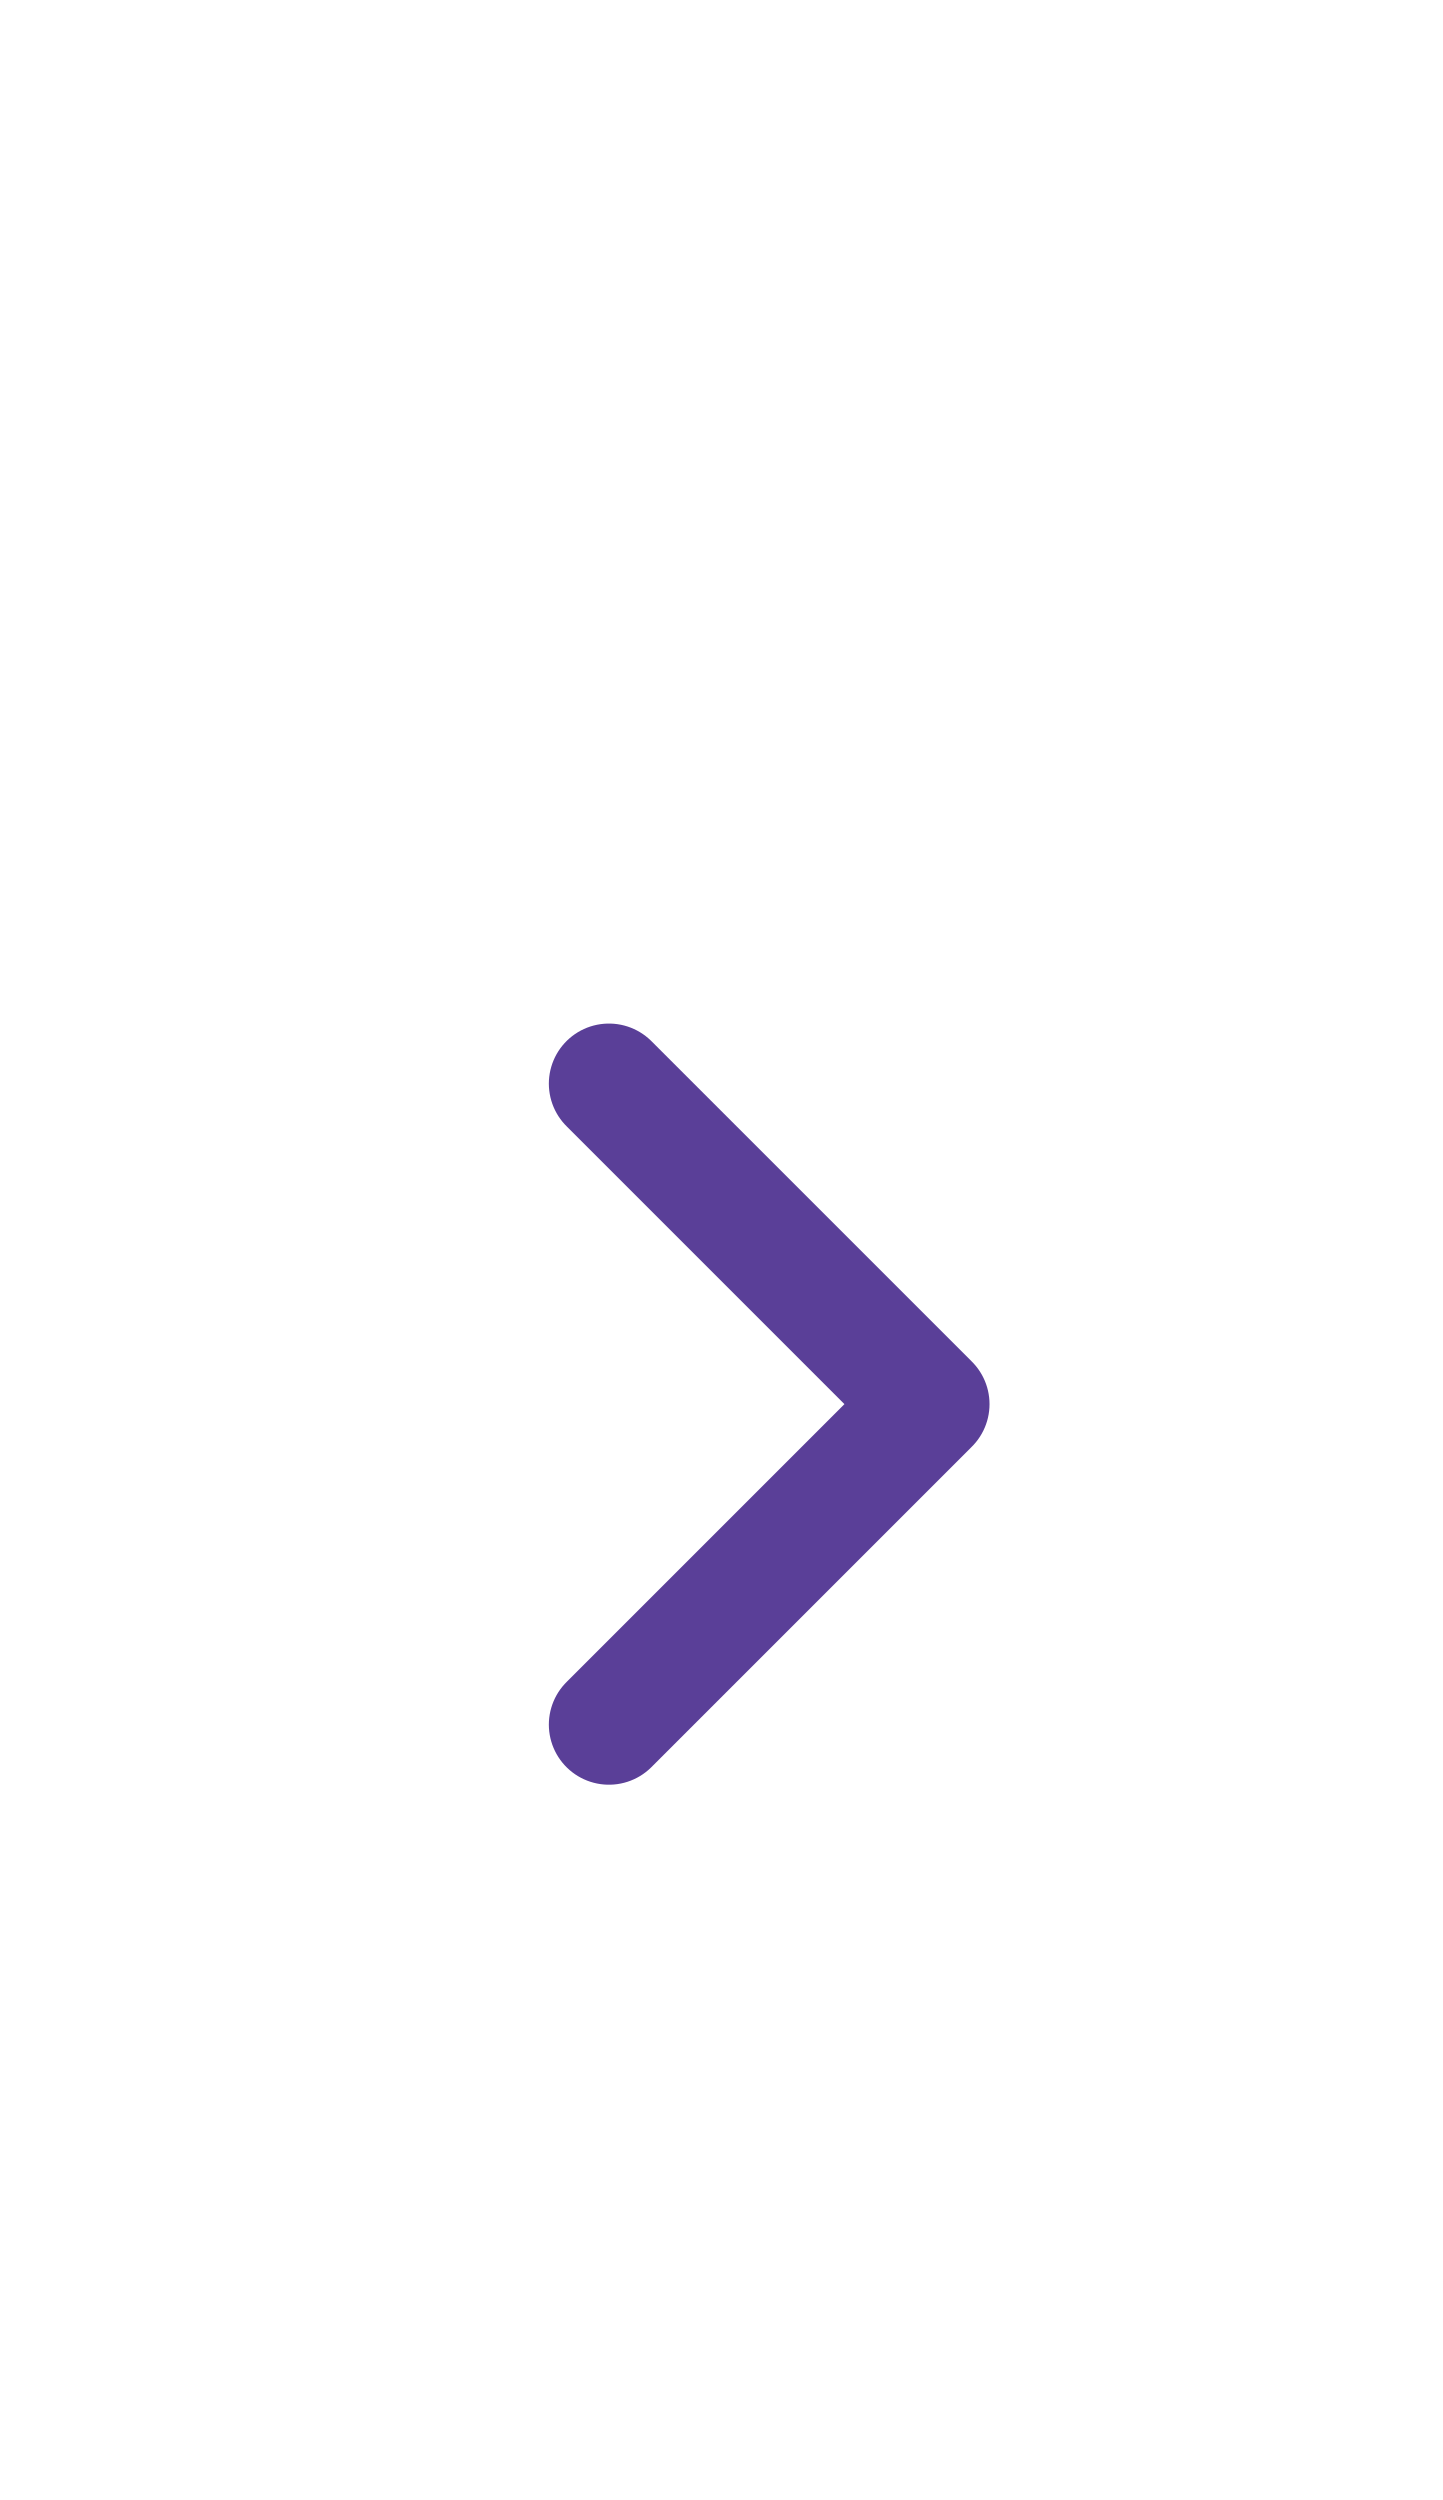
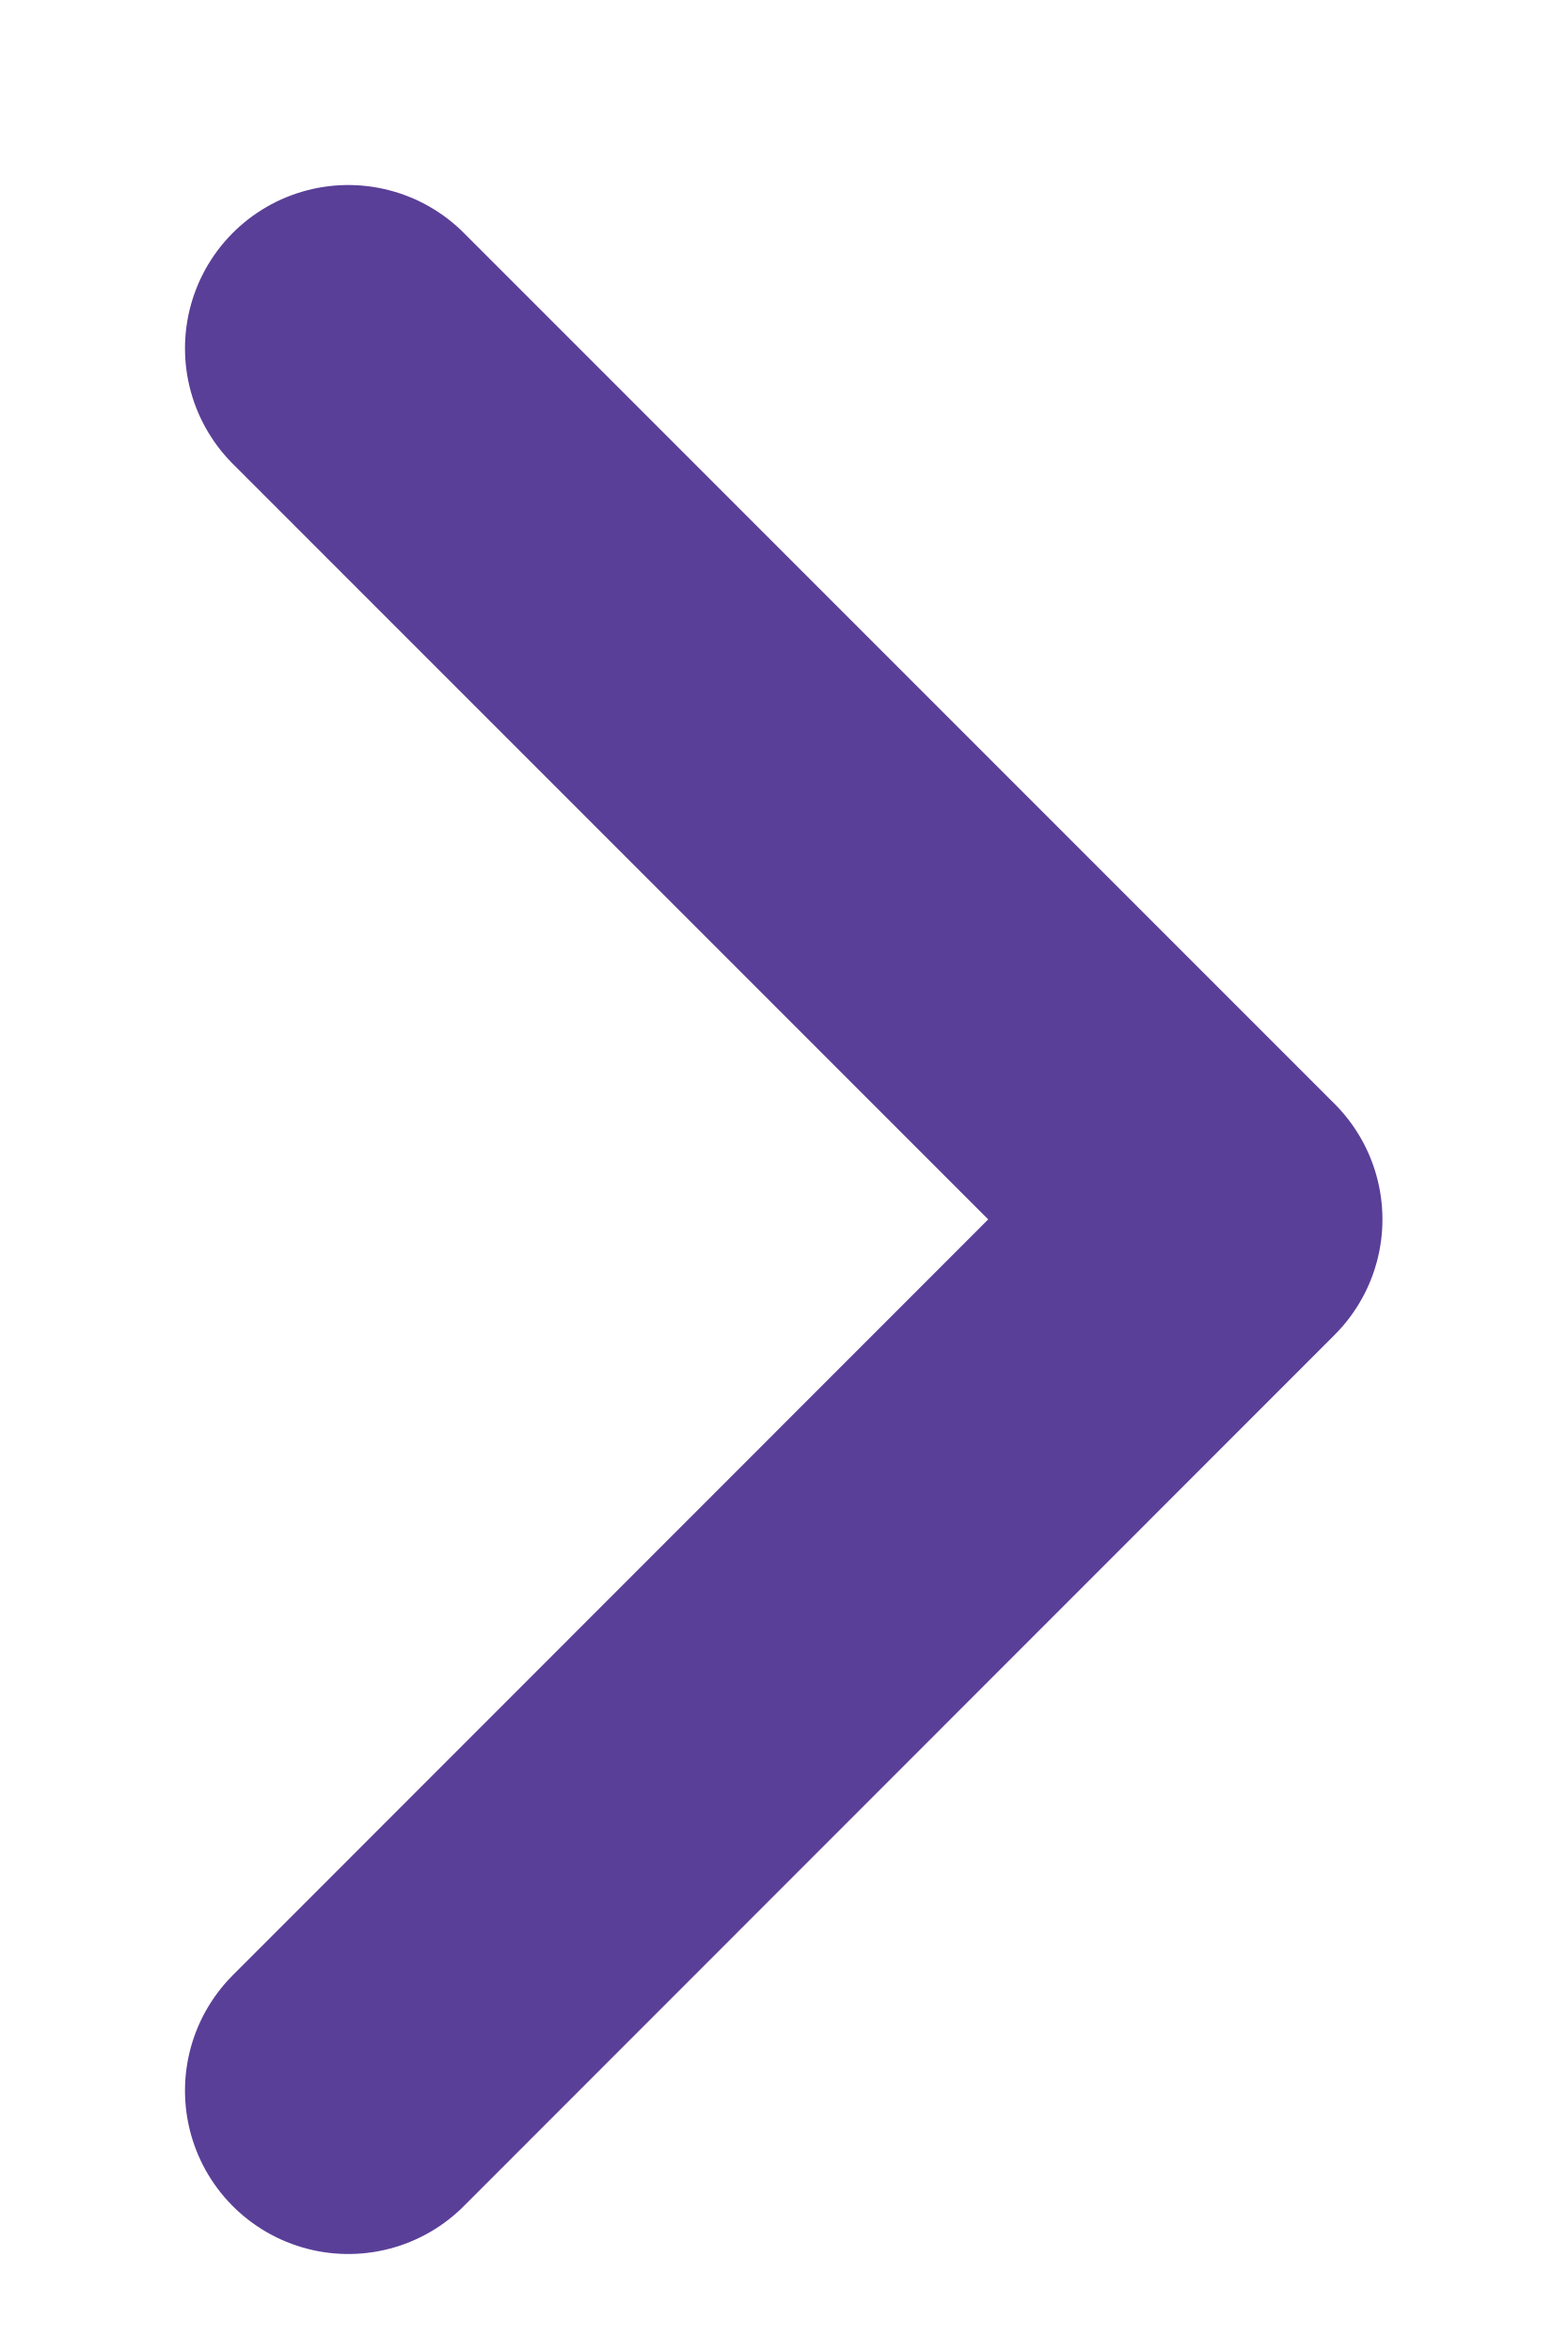
- <svg xmlns="http://www.w3.org/2000/svg" width="15" height="26" viewBox="0 0 15 26" fill="none">
-   <path d="M6.333 17.936L9.666 14.603L6.333 11.27" stroke="#5A3F98" stroke-width="1.25" stroke-linecap="round" stroke-linejoin="round" />
+ <svg xmlns="http://www.w3.org/2000/svg" width="6" height="9" viewBox="0 0 6 9" fill="none">
+   <path d="M1.333 8L4.666 4.666L1.333 1.333" stroke="#5A3F98" stroke-width="1.25" stroke-linecap="round" stroke-linejoin="round" />
</svg>
